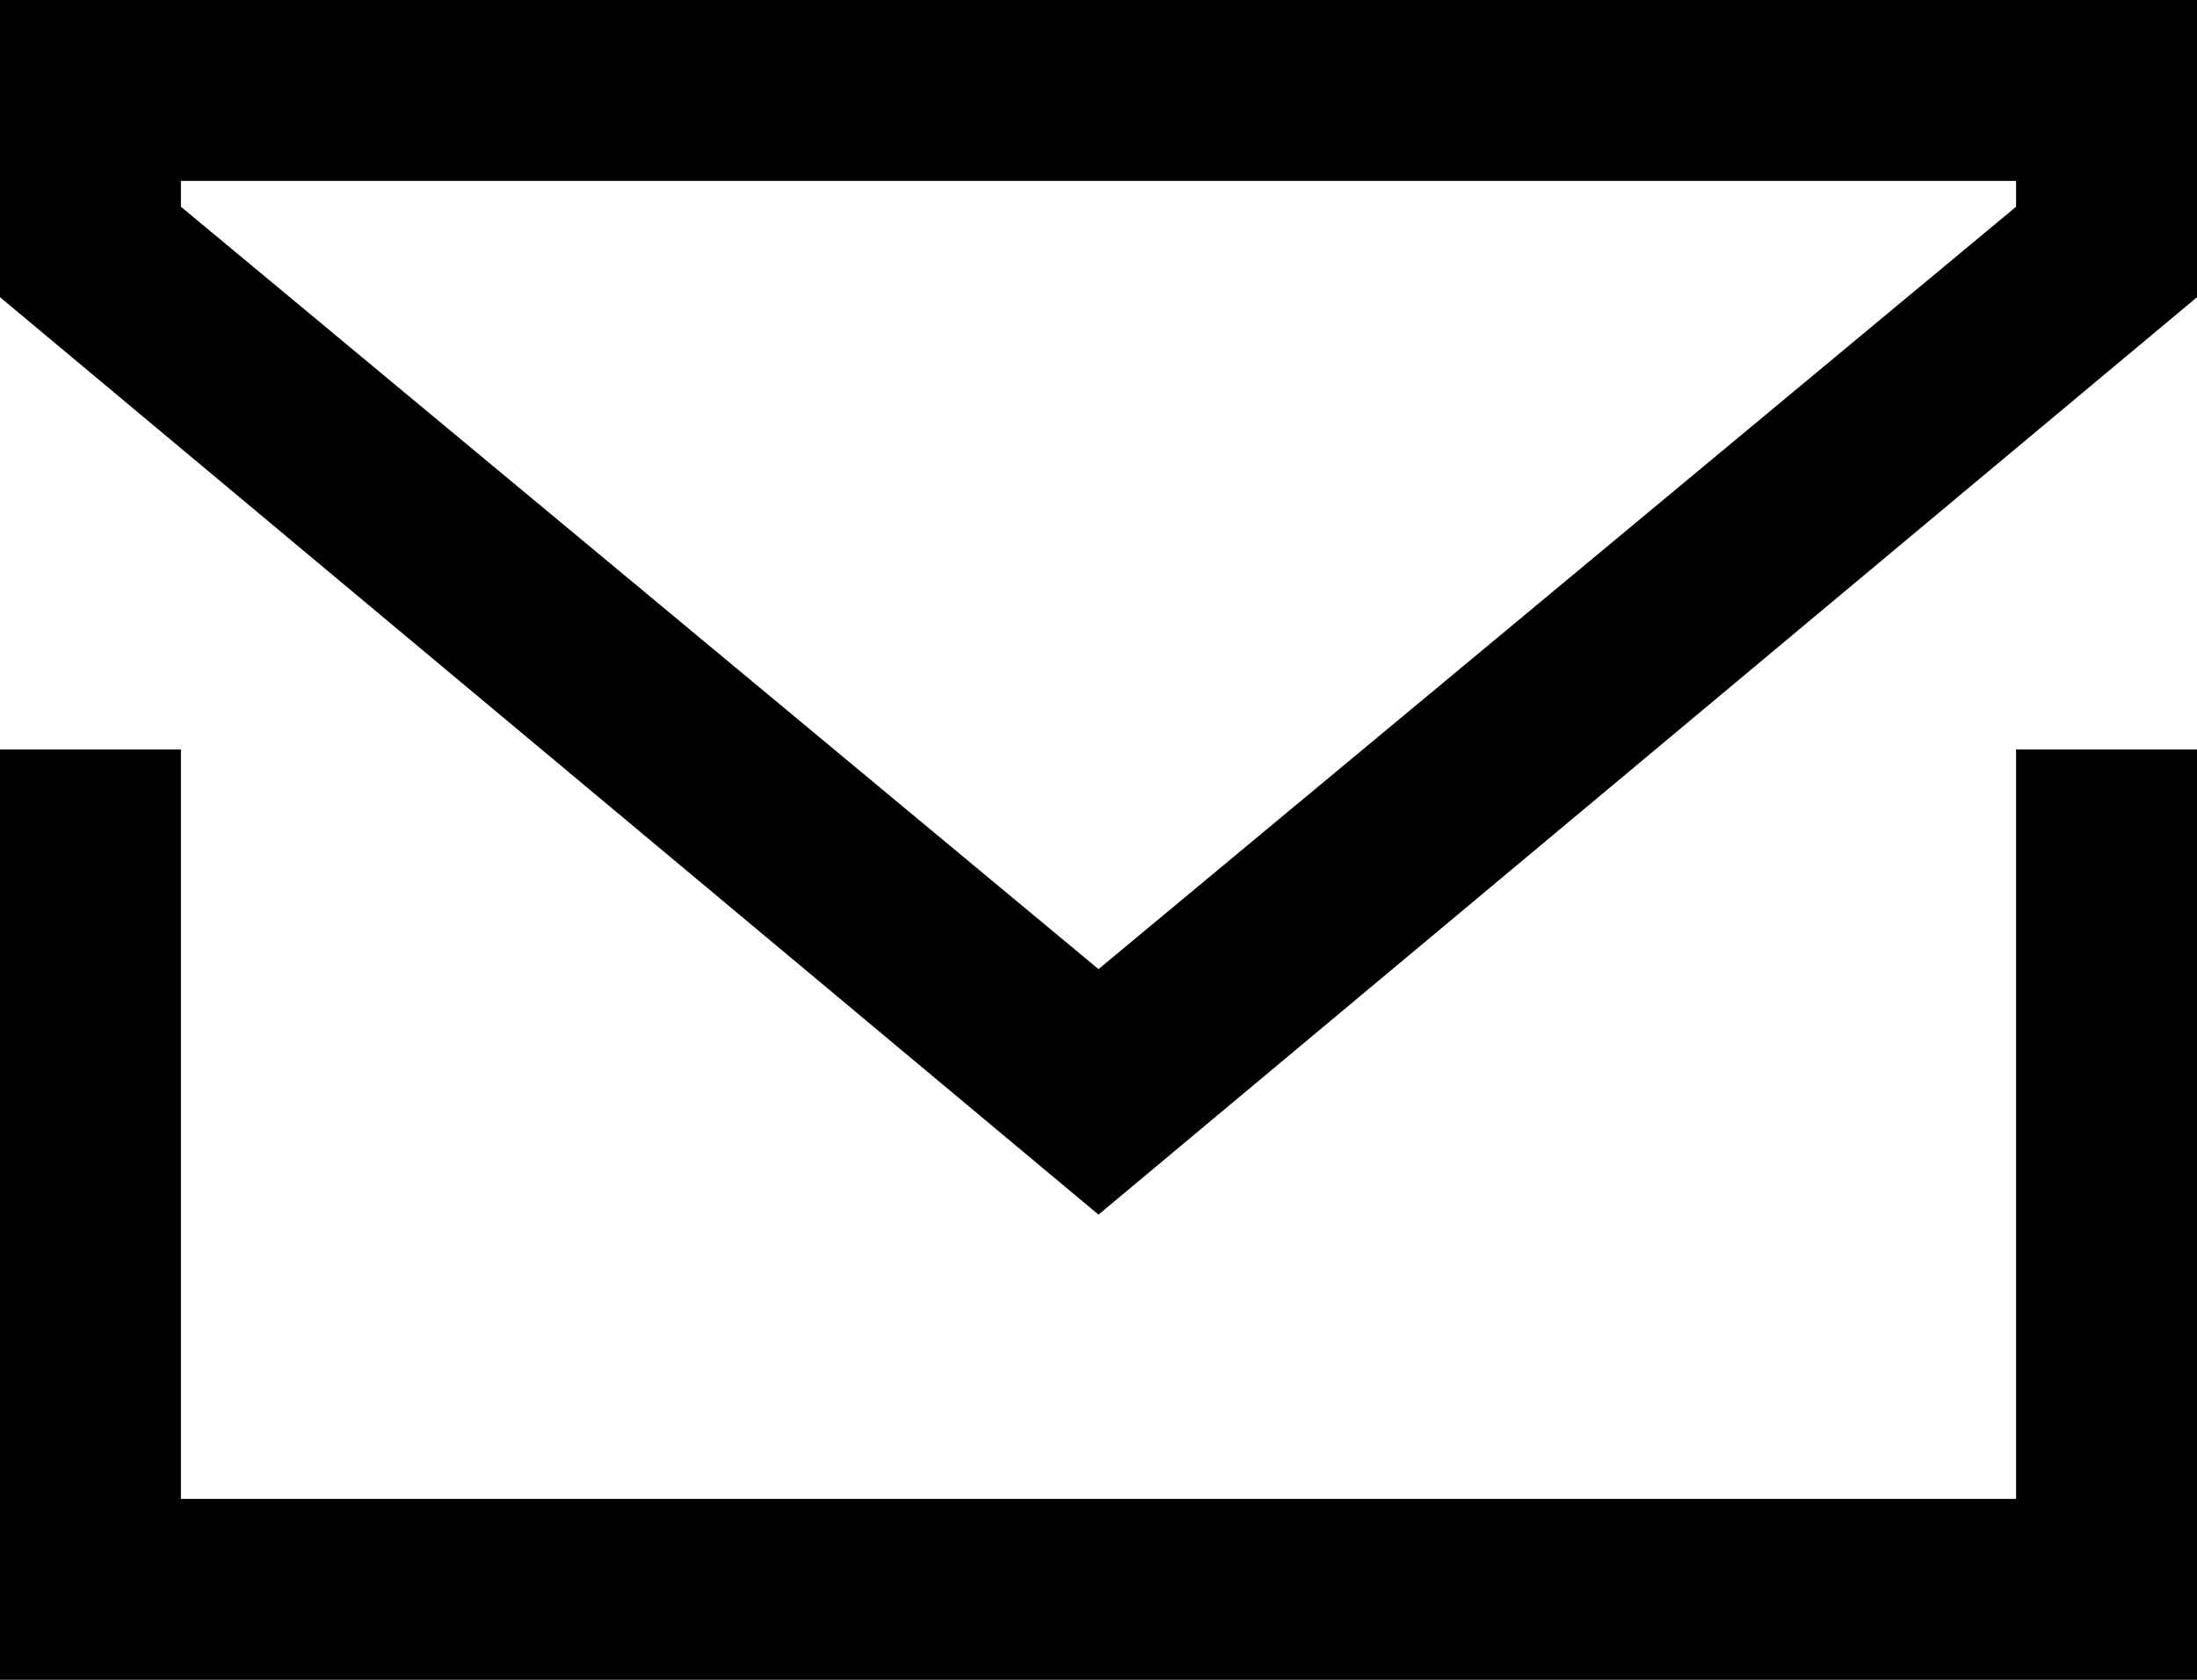
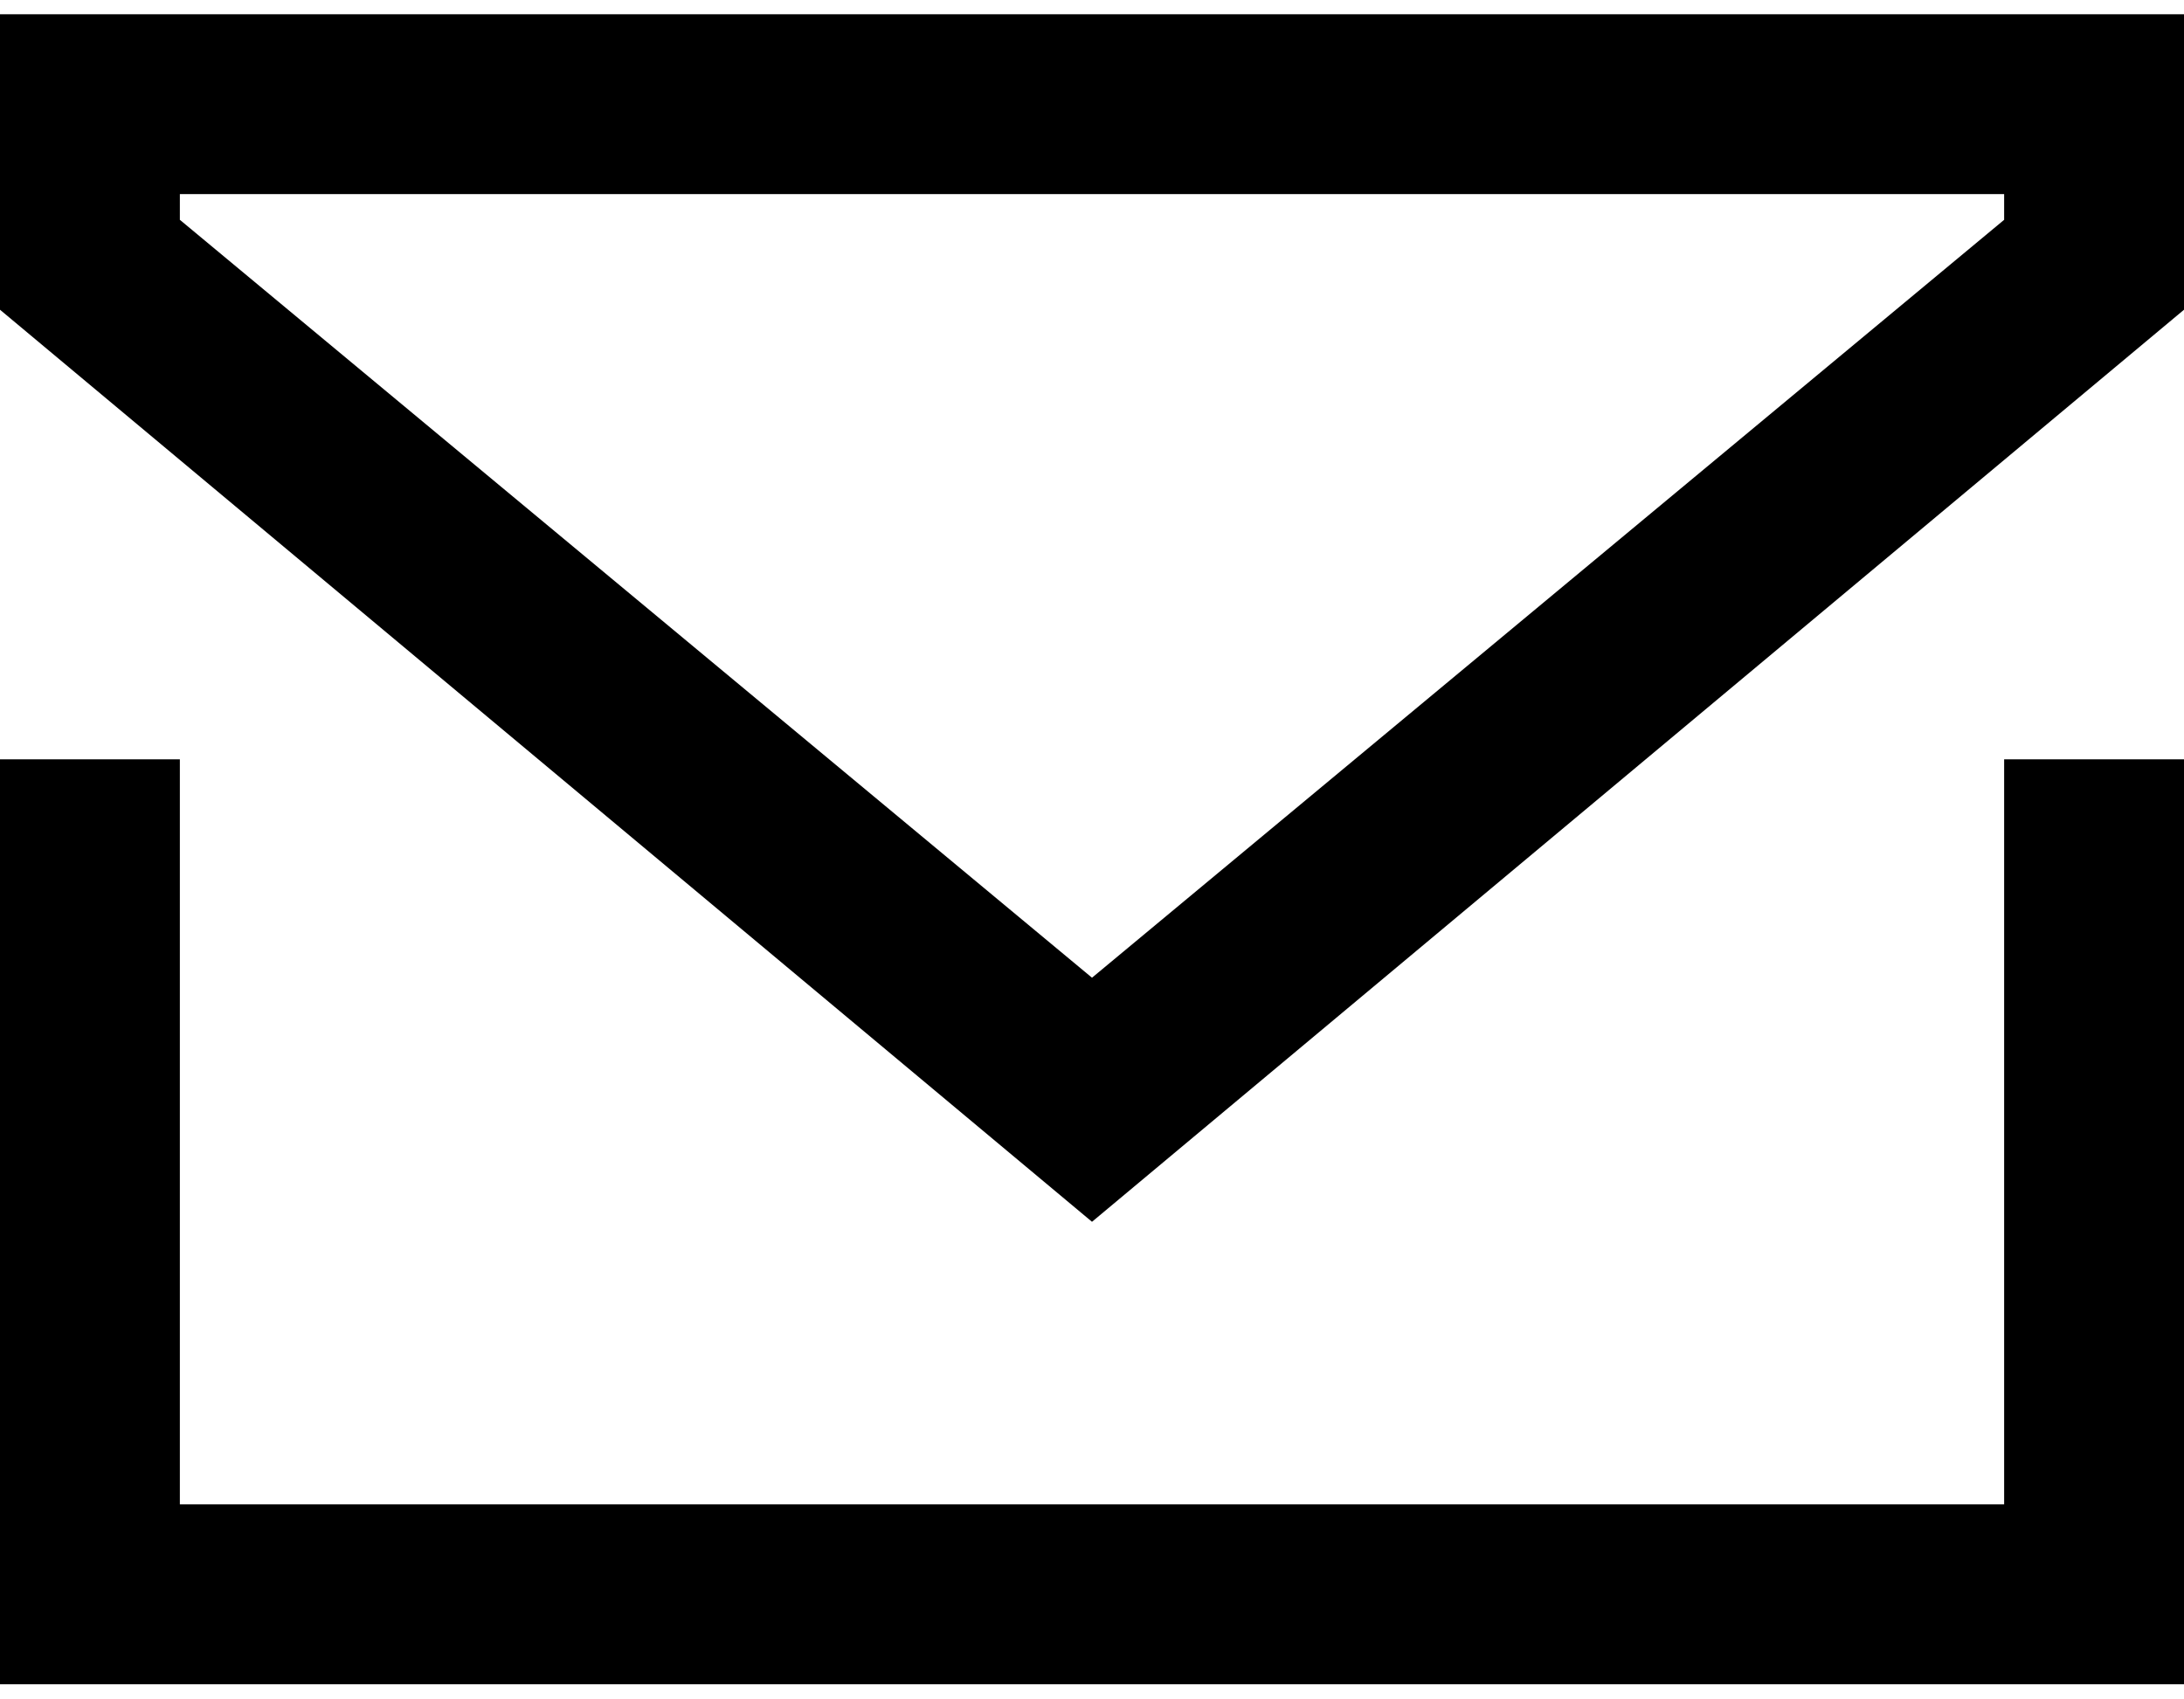
- <svg xmlns="http://www.w3.org/2000/svg" viewBox="0 0 17 13" width="18" height="14p">
-   <path d="M15.6 11.6H1.4V5.8H0V13h17V5.8h-1.4v5.8zM0 0v2.3l8.5 7.1L17 2.3V0H0zm15.6 1.6L8.5 7.5 1.4 1.6v-.2h14.2v.2z" />
+ <svg xmlns="http://www.w3.org/2000/svg" viewBox="0 0 17 13" width="18" height="14">
+   <path fill="currentColor" d="M15.6 11.6H1.4V5.8H0V13h17V5.8h-1.4v5.8zM0 0v2.3l8.5 7.1L17 2.3V0H0zm15.6 1.6L8.5 7.5 1.4 1.6v-.2h14.2v.2z" />
</svg>
